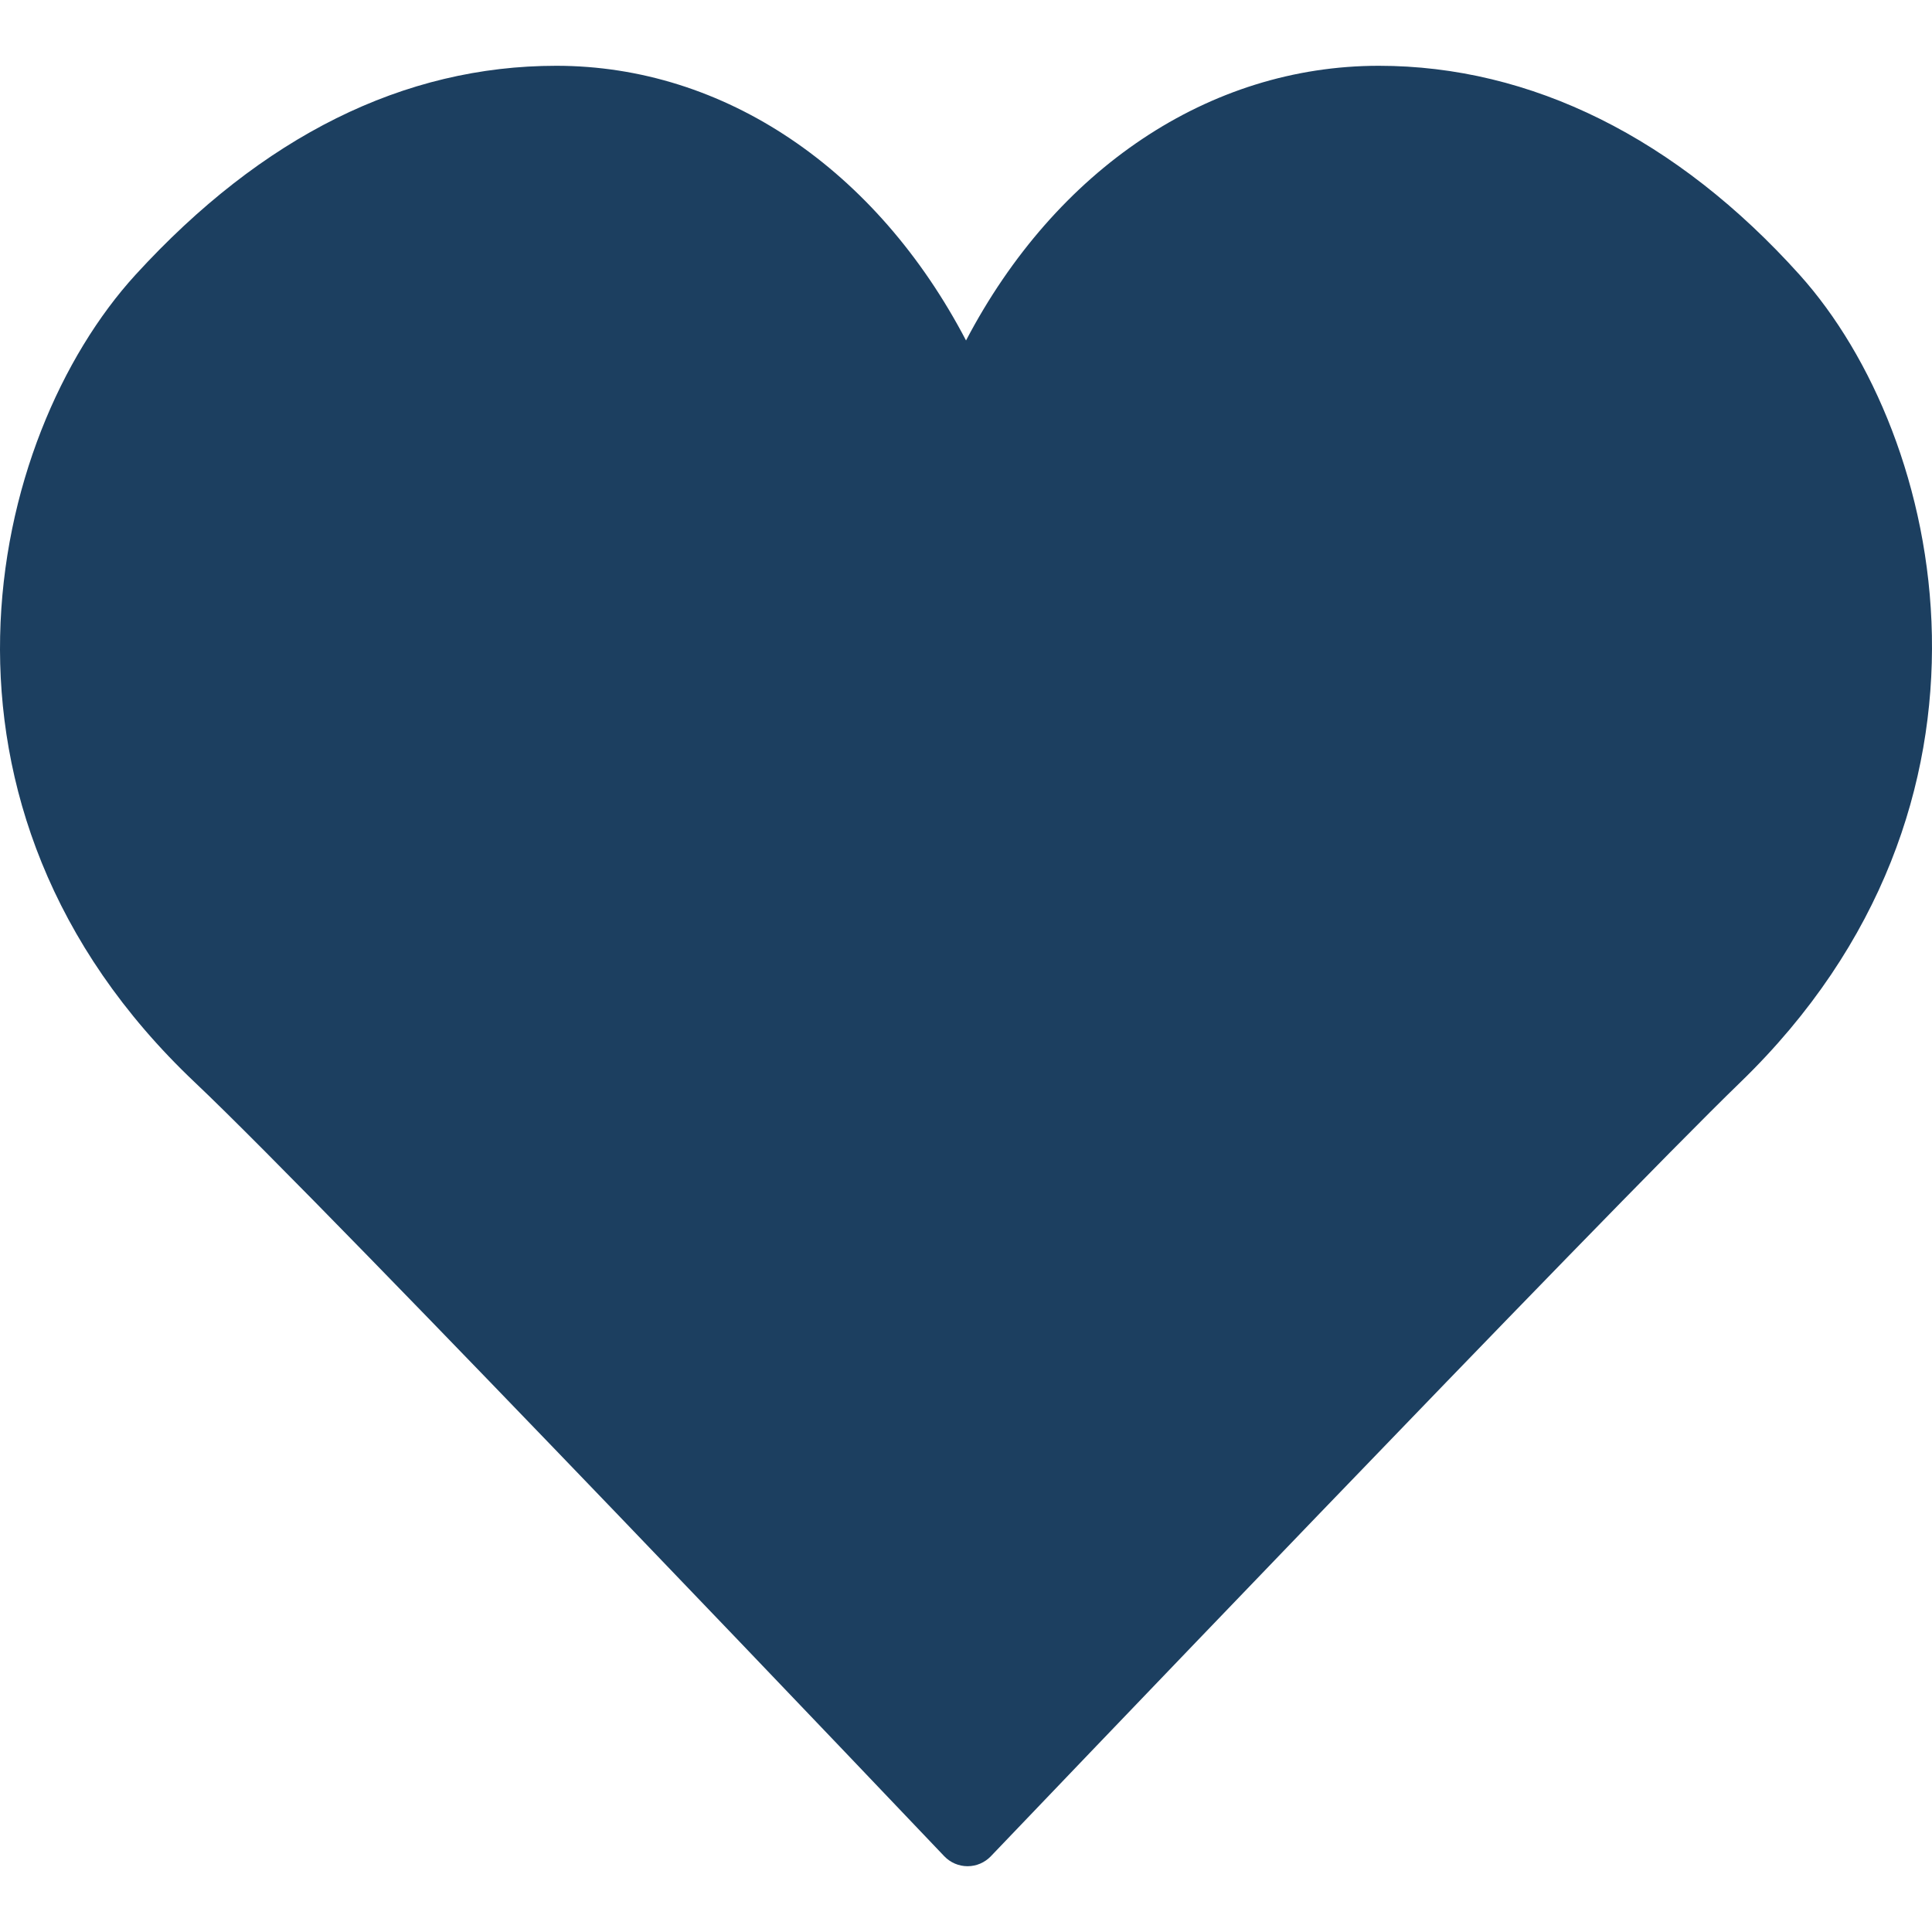
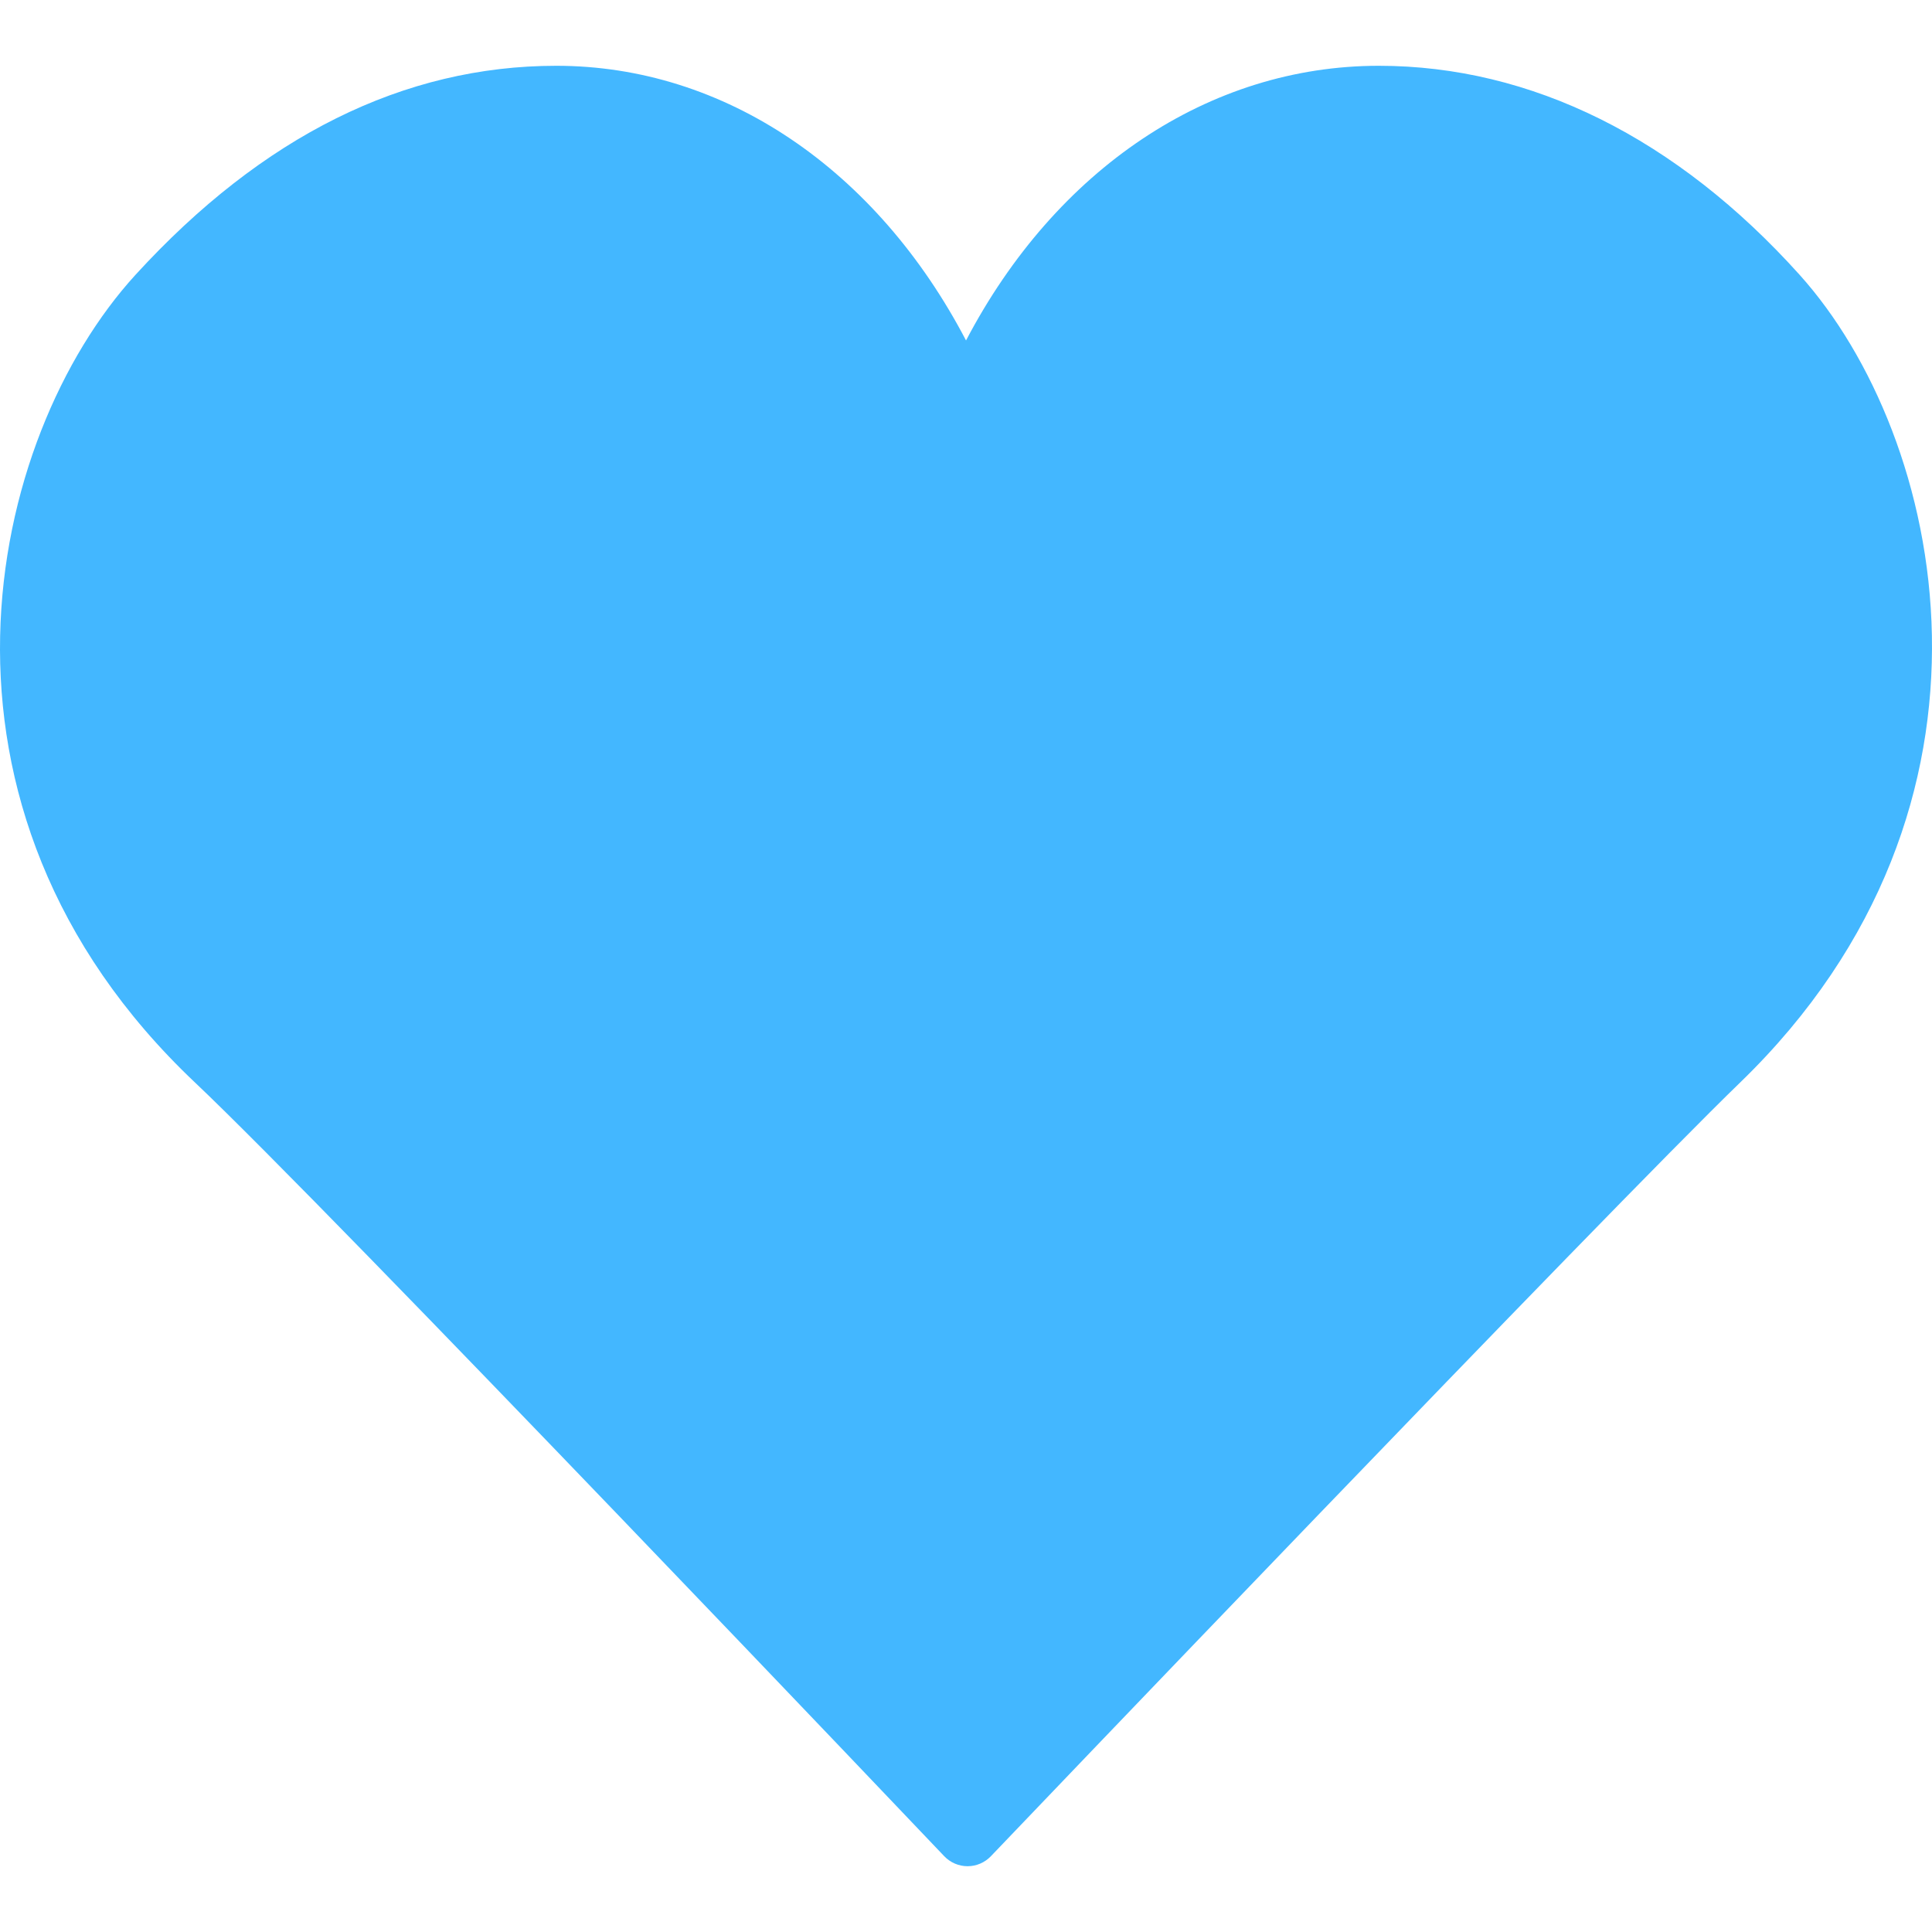
<svg xmlns="http://www.w3.org/2000/svg" version="1.1" id="Layer_1" x="0px" y="0px" viewBox="0 0 503.876 503.876" style="enable-background:new 0 0 503.876 503.876;" xml:space="preserve">
-   <path fill="#1c3f60" d="M469.361,71.689c-32.071-35.681-70.026-54.532-109.761-54.532c-44.309,0-84.27,27.01-107.654,71.638    c-23.334-44.628-62.993-71.638-106.857-71.638c-39.743,0-76.649,18.331-109.719,54.482    C-3.392,114.042-25.273,210.34,50.889,282.356c35.143,33.221,193.779,200.074,195.374,201.753c1.586,1.662,3.785,2.61,6.077,2.61    h0.008c2.291,0,4.482-0.94,6.068-2.594c1.603-1.679,160.667-168.163,195.458-201.837    C528.576,209.962,507.274,113.866,469.361,71.689z" />
+   <path fill="#43b7ff" d="M469.361,71.689c-32.071-35.681-70.026-54.532-109.761-54.532c-44.309,0-84.27,27.01-107.654,71.638    c-23.334-44.628-62.993-71.638-106.857-71.638c-39.743,0-76.649,18.331-109.719,54.482    C-3.392,114.042-25.273,210.34,50.889,282.356c35.143,33.221,193.779,200.074,195.374,201.753c1.586,1.662,3.785,2.61,6.077,2.61    h0.008c2.291,0,4.482-0.94,6.068-2.594c1.603-1.679,160.667-168.163,195.458-201.837    C528.576,209.962,507.274,113.866,469.361,71.689z" />
</svg>
